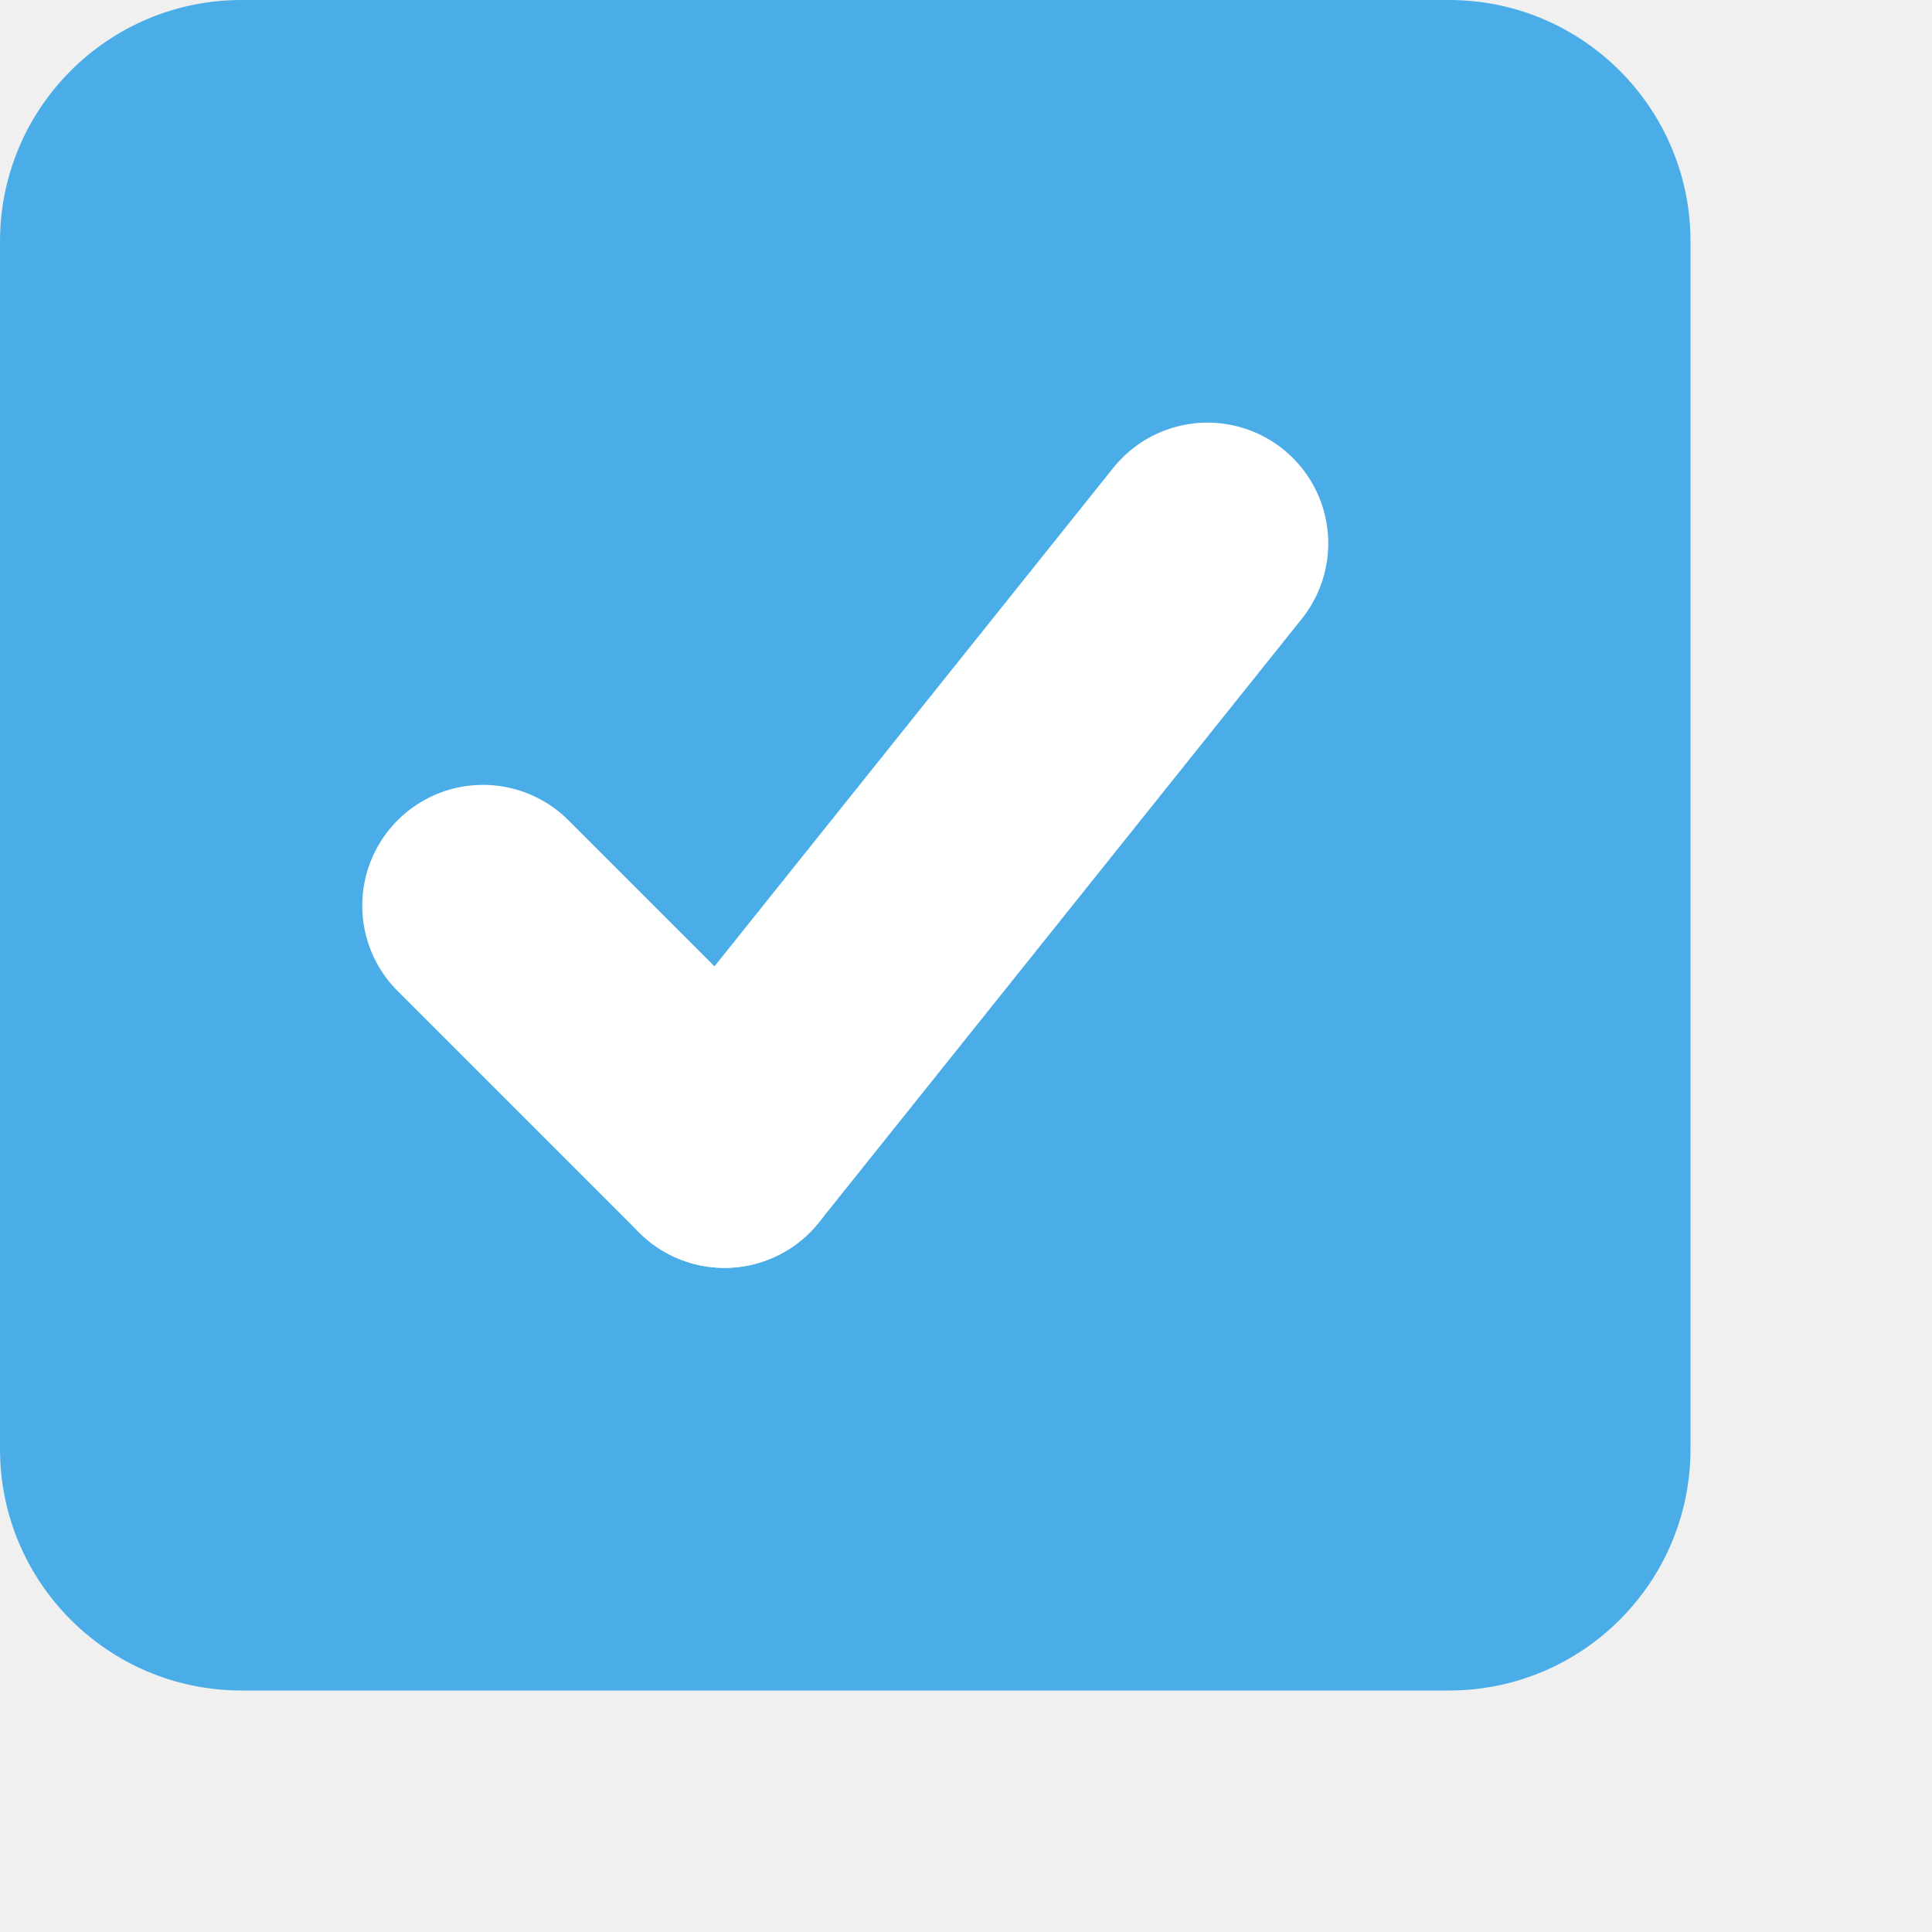
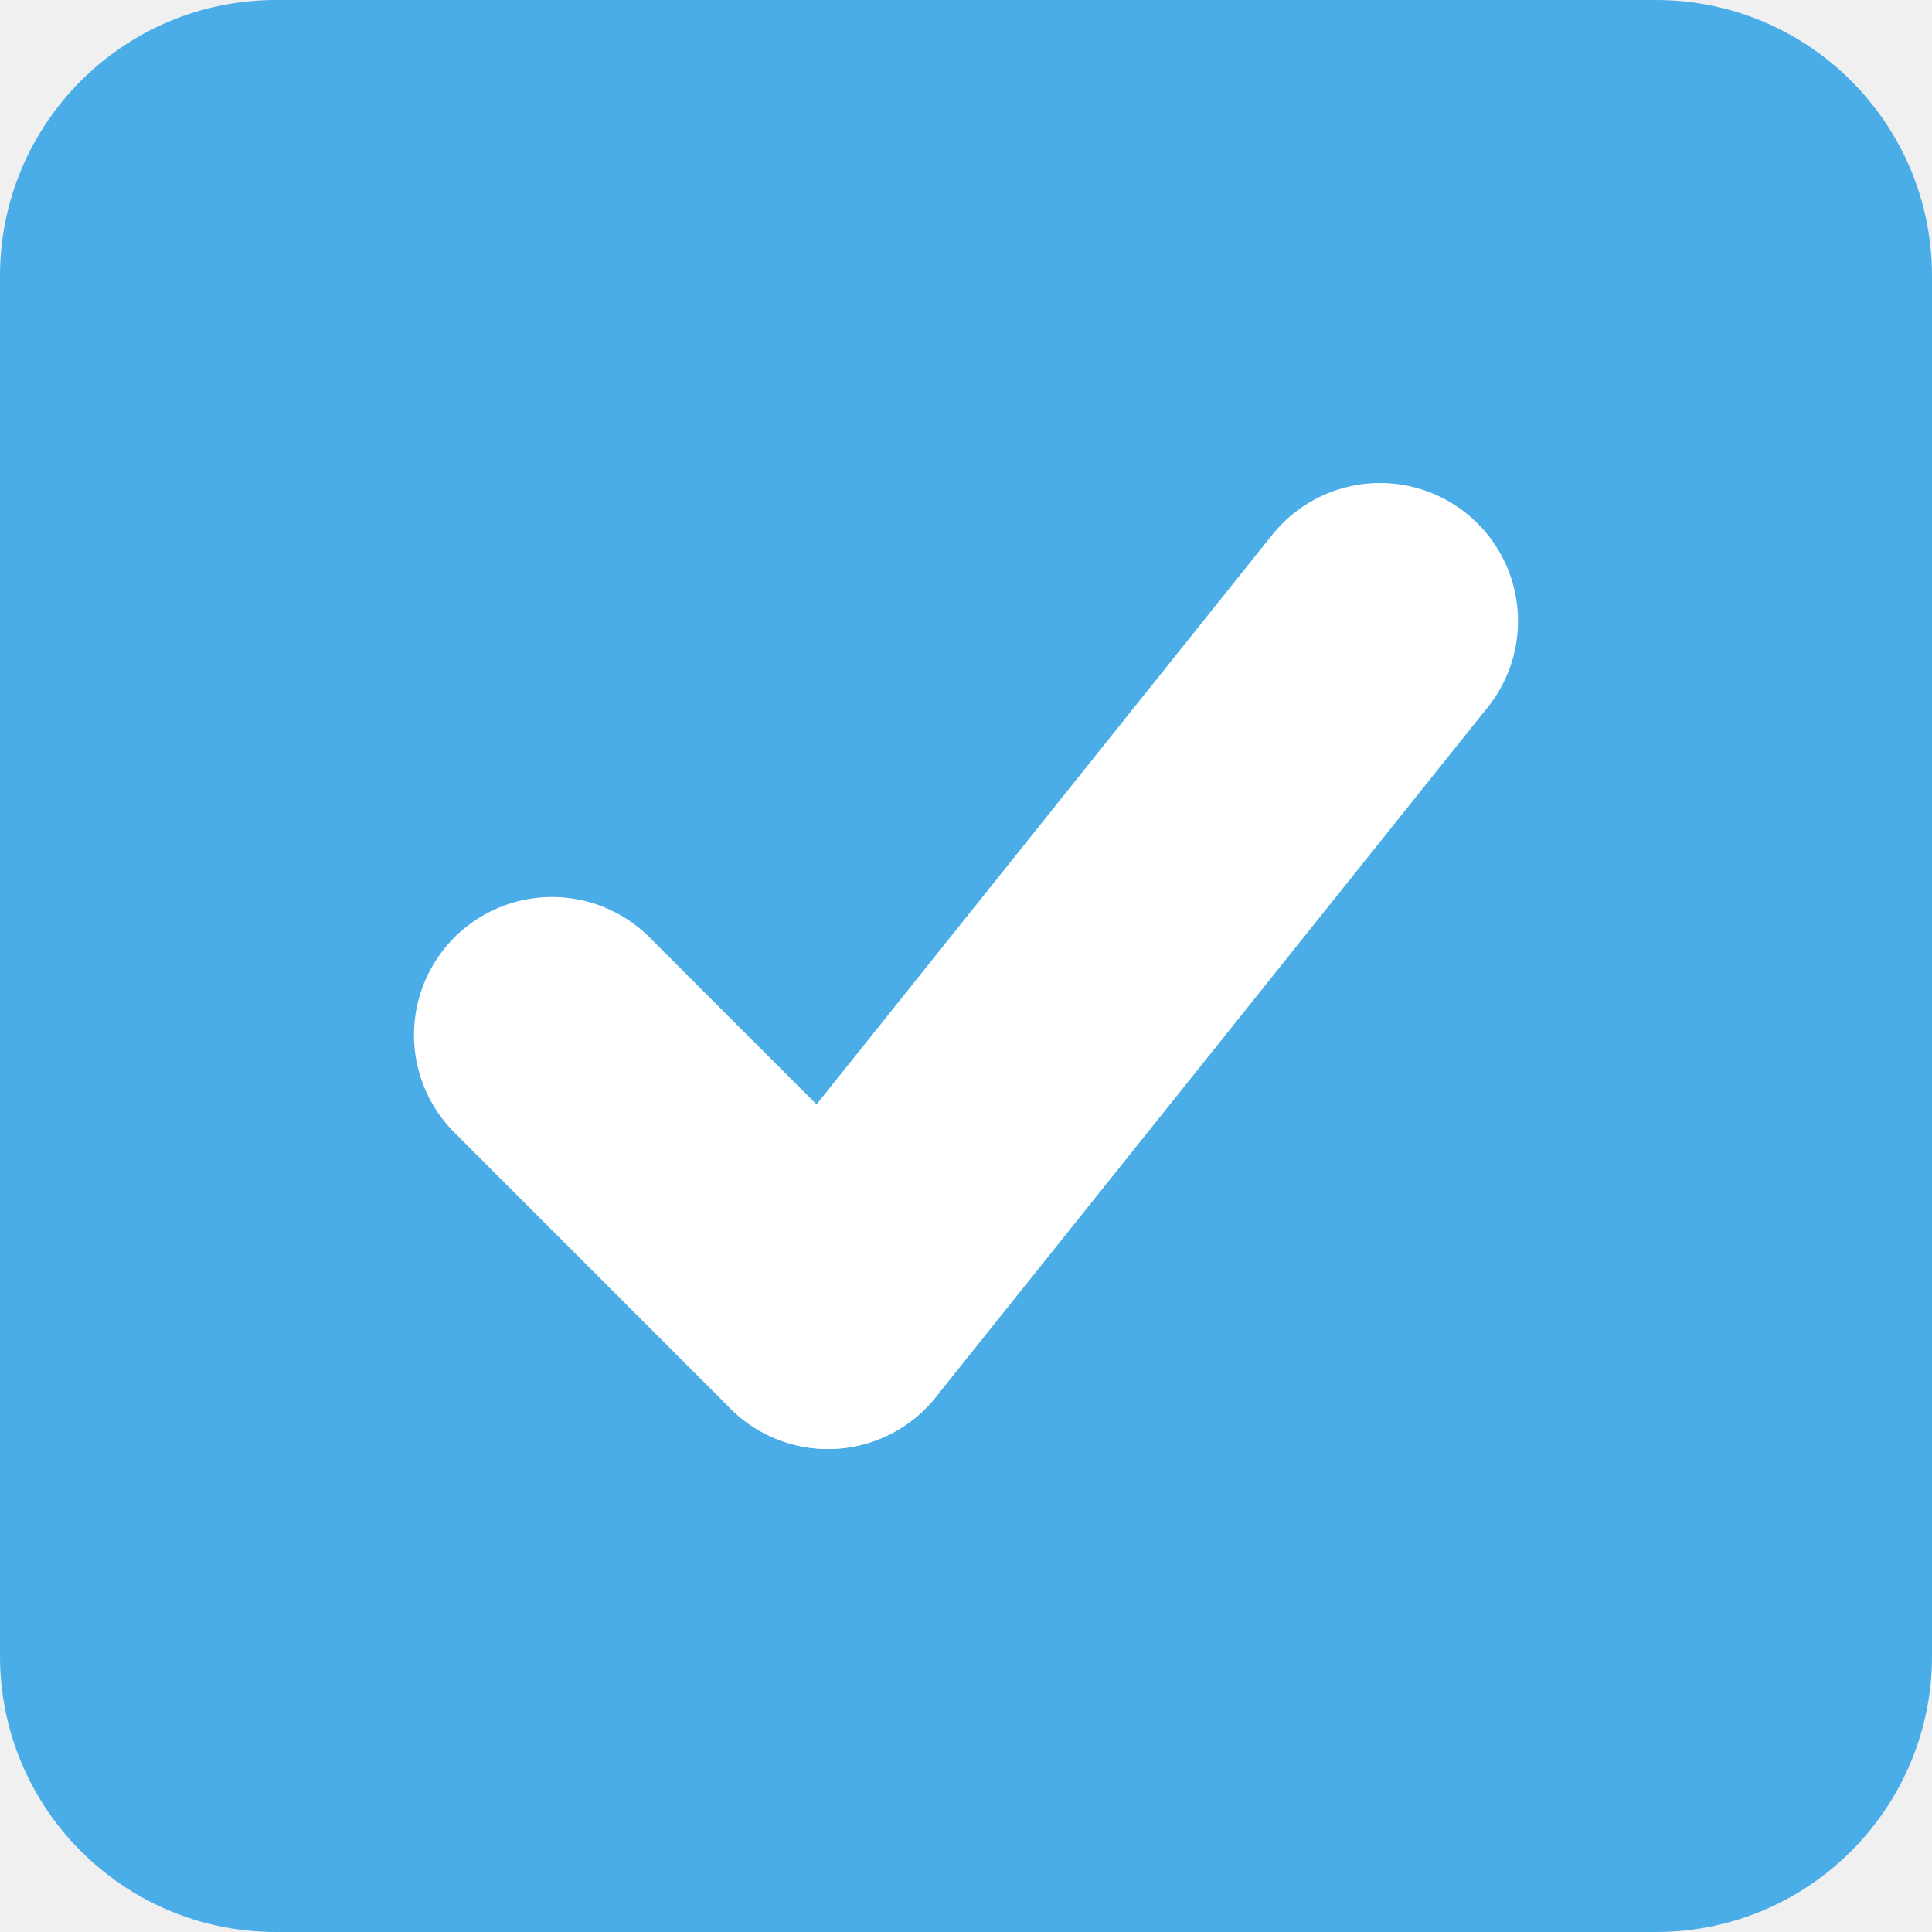
- <svg xmlns="http://www.w3.org/2000/svg" width="16px" height="16px" viewBox="0 0 16 16" version="1.1">
+ <svg xmlns="http://www.w3.org/2000/svg" width="14px" height="14px" viewBox="0 0 14 14" version="1.1">
  <rect fill="#4BADE8" x="0" y="0" width="14" height="14" rx="2" />
  <g transform="translate(4, 4.5)" stroke="#FFFFFF" stroke-width="2" stroke-linecap="round">
    <path d="M2,5 L6,0" id="Stroke-1" />
    <path d="M2,5 L0,3" id="Stroke-3" />
  </g>
</svg>
